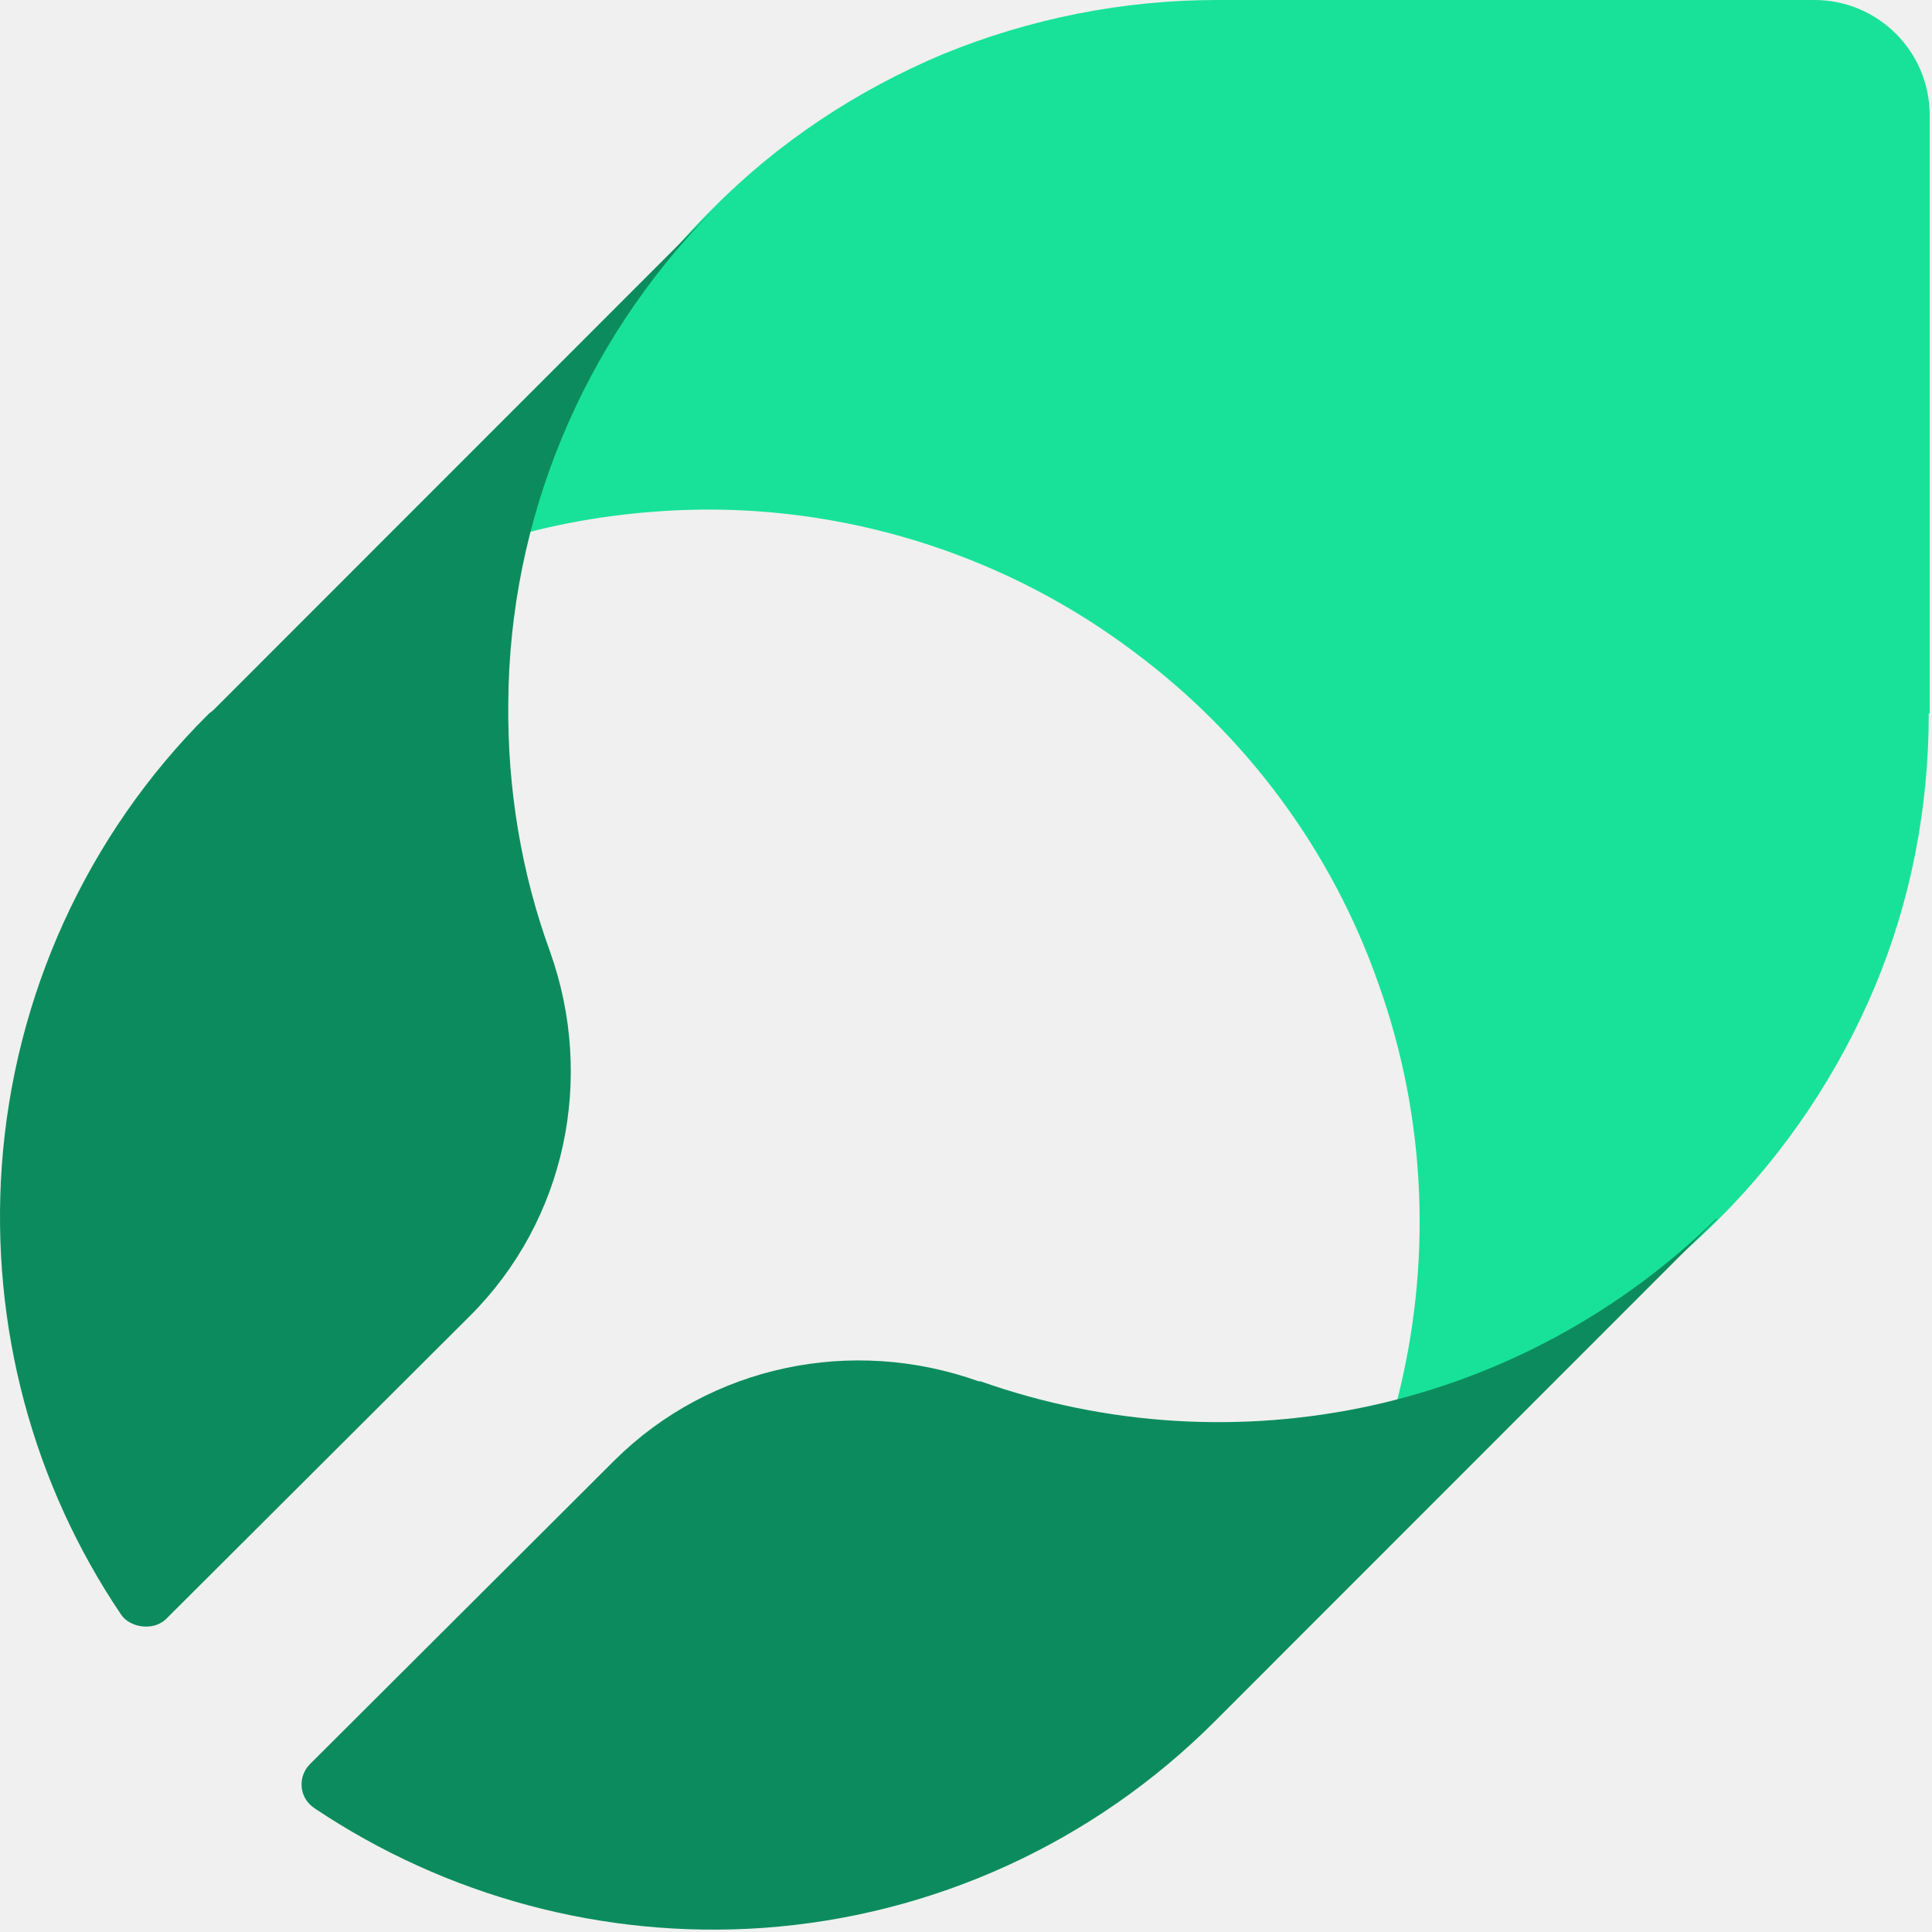
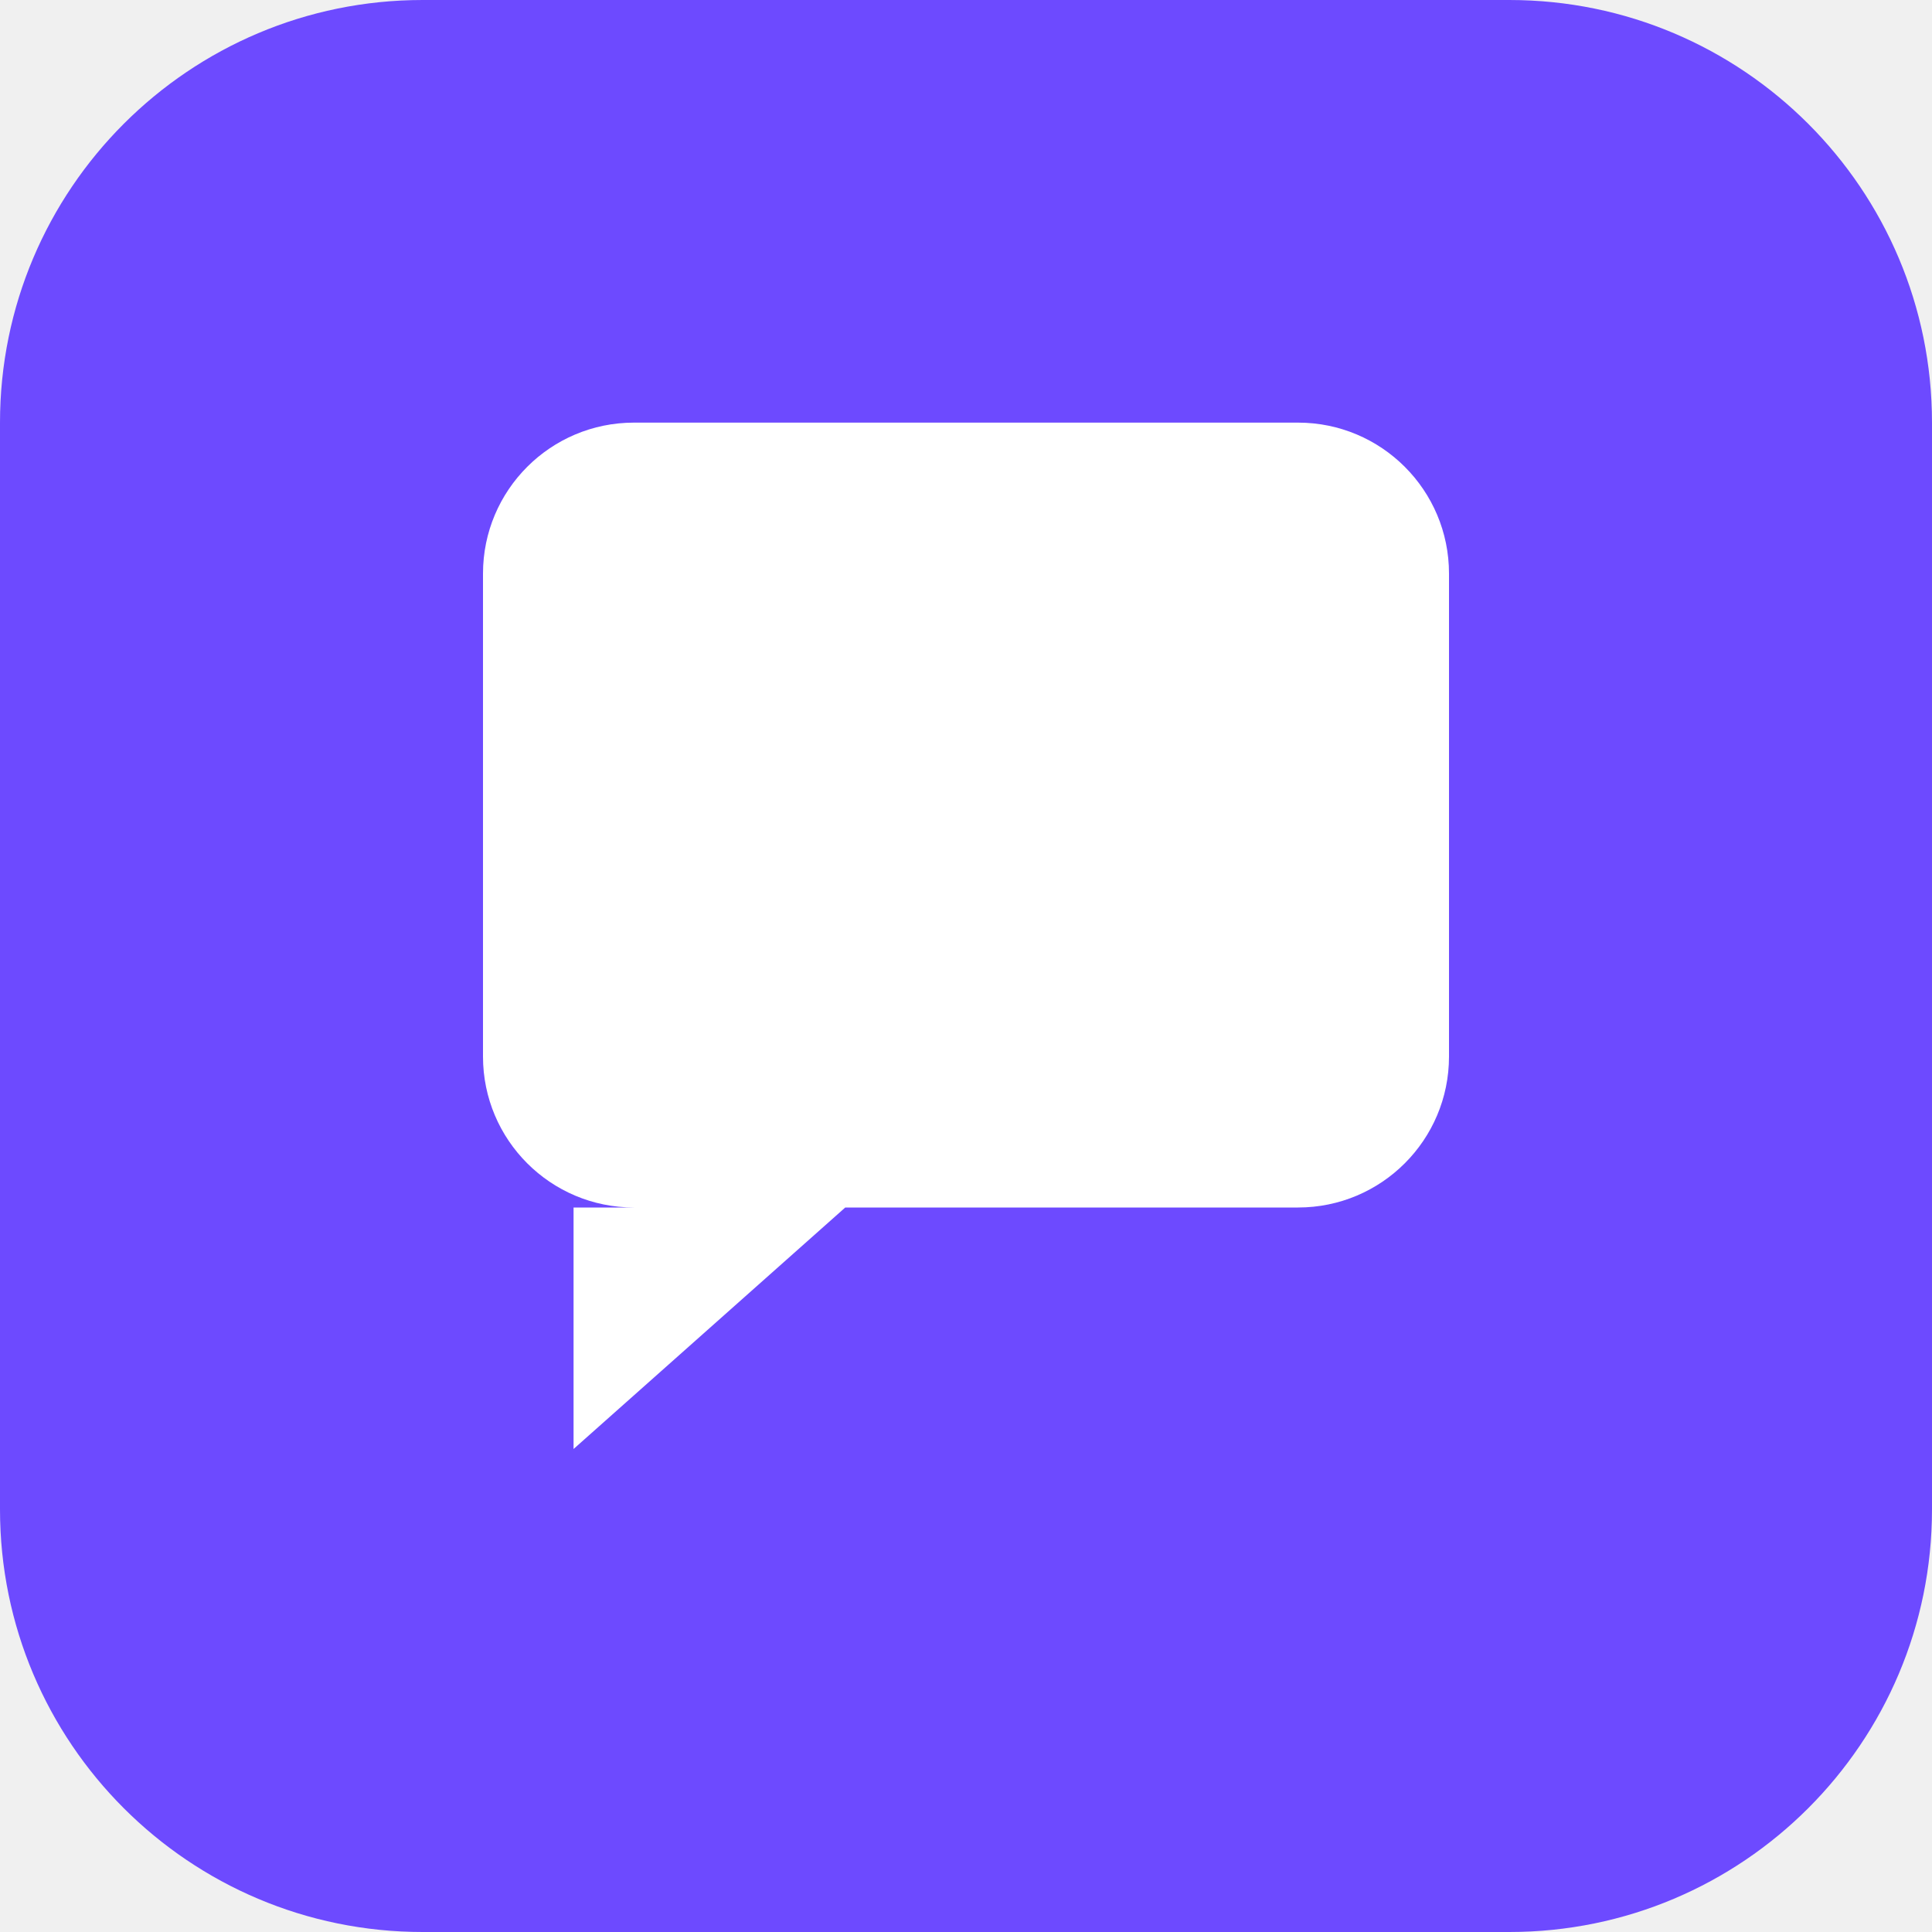
- <svg xmlns="http://www.w3.org/2000/svg" width="502" height="502" viewBox="0 0 502 502" fill="none">
-   <path d="M501.402 185.33V29.962C501.402 13.29 487.876 0 471.453 0H316.156C291.763 0 267.611 4.832 245.15 14.014C222.689 23.438 202.16 36.969 185.012 54.367L183.804 55.575C161.101 78.53 144.92 107.042 136.708 138.454C151.441 134.588 166.656 132.655 181.871 132.413C222.447 131.93 262.298 144.978 294.661 169.383C323.885 191.13 346.104 221.092 358.18 255.645C370.739 290.681 372.188 328.859 362.769 364.862C393.925 356.647 422.666 340.457 445.611 317.744L446.818 316.536C463.966 299.38 477.732 278.841 487.151 256.37C496.571 233.898 501.16 209.735 501.16 185.33H501.402Z" fill="#18E299" />
-   <path d="M132.071 182.706C132.312 135.044 151.32 89.307 184.764 55.125L55.557 184.391C55.076 184.873 54.594 185.113 54.113 185.595C22.593 216.888 3.586 258.774 0.458 303.066C-2.43 344.47 8.397 385.392 31.496 419.575C33.699 422.835 39.677 423.907 43.046 420.778L122.206 341.822C146.989 317.028 154.689 280.198 142.899 247.219C135.44 226.758 131.831 204.852 132.071 182.706Z" fill="#0C8C5E" />
-   <path d="M446.067 316.547C421.284 340.86 390.245 357.71 356.56 365.172C322.634 372.635 287.506 370.468 254.783 358.914C254.783 358.914 254.542 358.914 254.301 358.914C221.338 347.118 184.525 354.821 159.742 379.375L80.581 458.331C77.212 461.701 77.694 467.238 81.784 469.885C115.95 492.754 156.855 503.827 198.24 500.938C242.512 497.809 284.137 478.792 315.656 447.258L316.859 446.054L446.067 316.788V316.547Z" fill="#0C8C5E" />
+ <svg xmlns="http://www.w3.org/2000/svg" viewBox="0 0 32 32">
+   <rect width="32" height="32" rx="7" fill="#6d4aff" />
+   <path fill="#fff" d="M8 9.5A2.5 2.5 0 0 1 10.5 7h11A2.5 2.5 0 0 1 24 9.5v8a2.5 2.5 0 0 1-2.5 2.5H14l-4.5 4v-4H10.5A2.5 2.5 0 0 1 8 17.5z" />
</svg>
